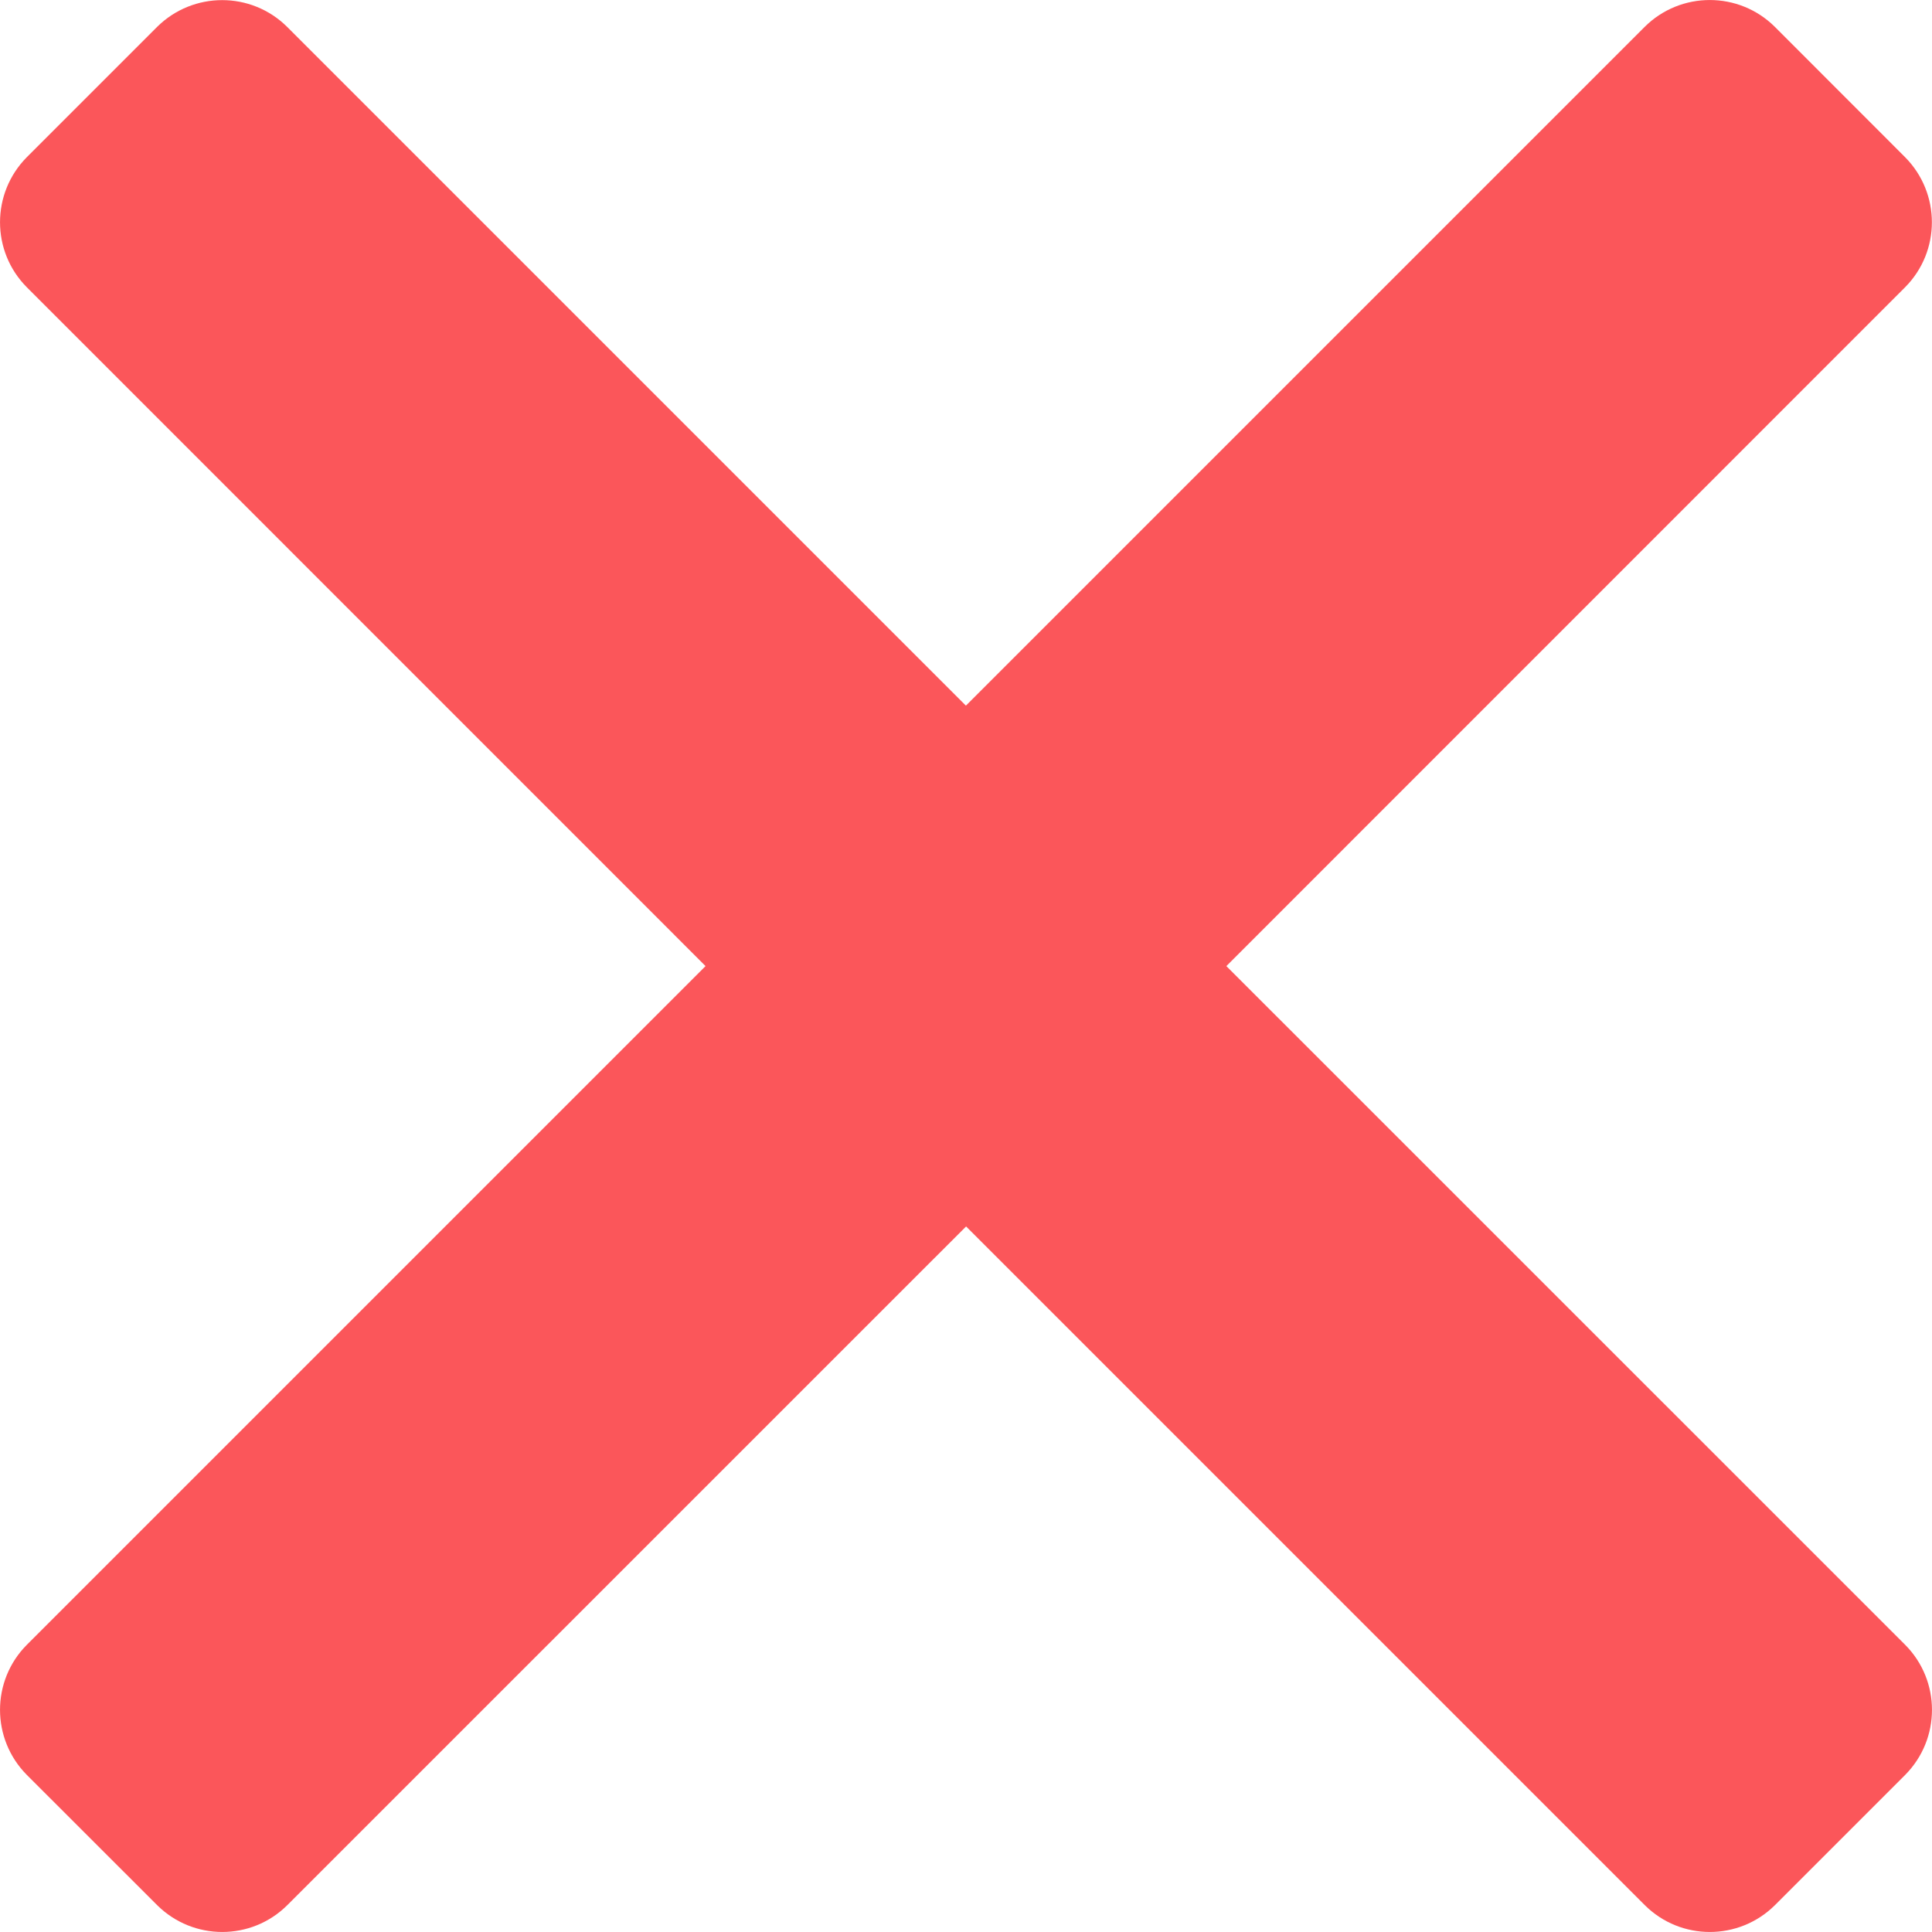
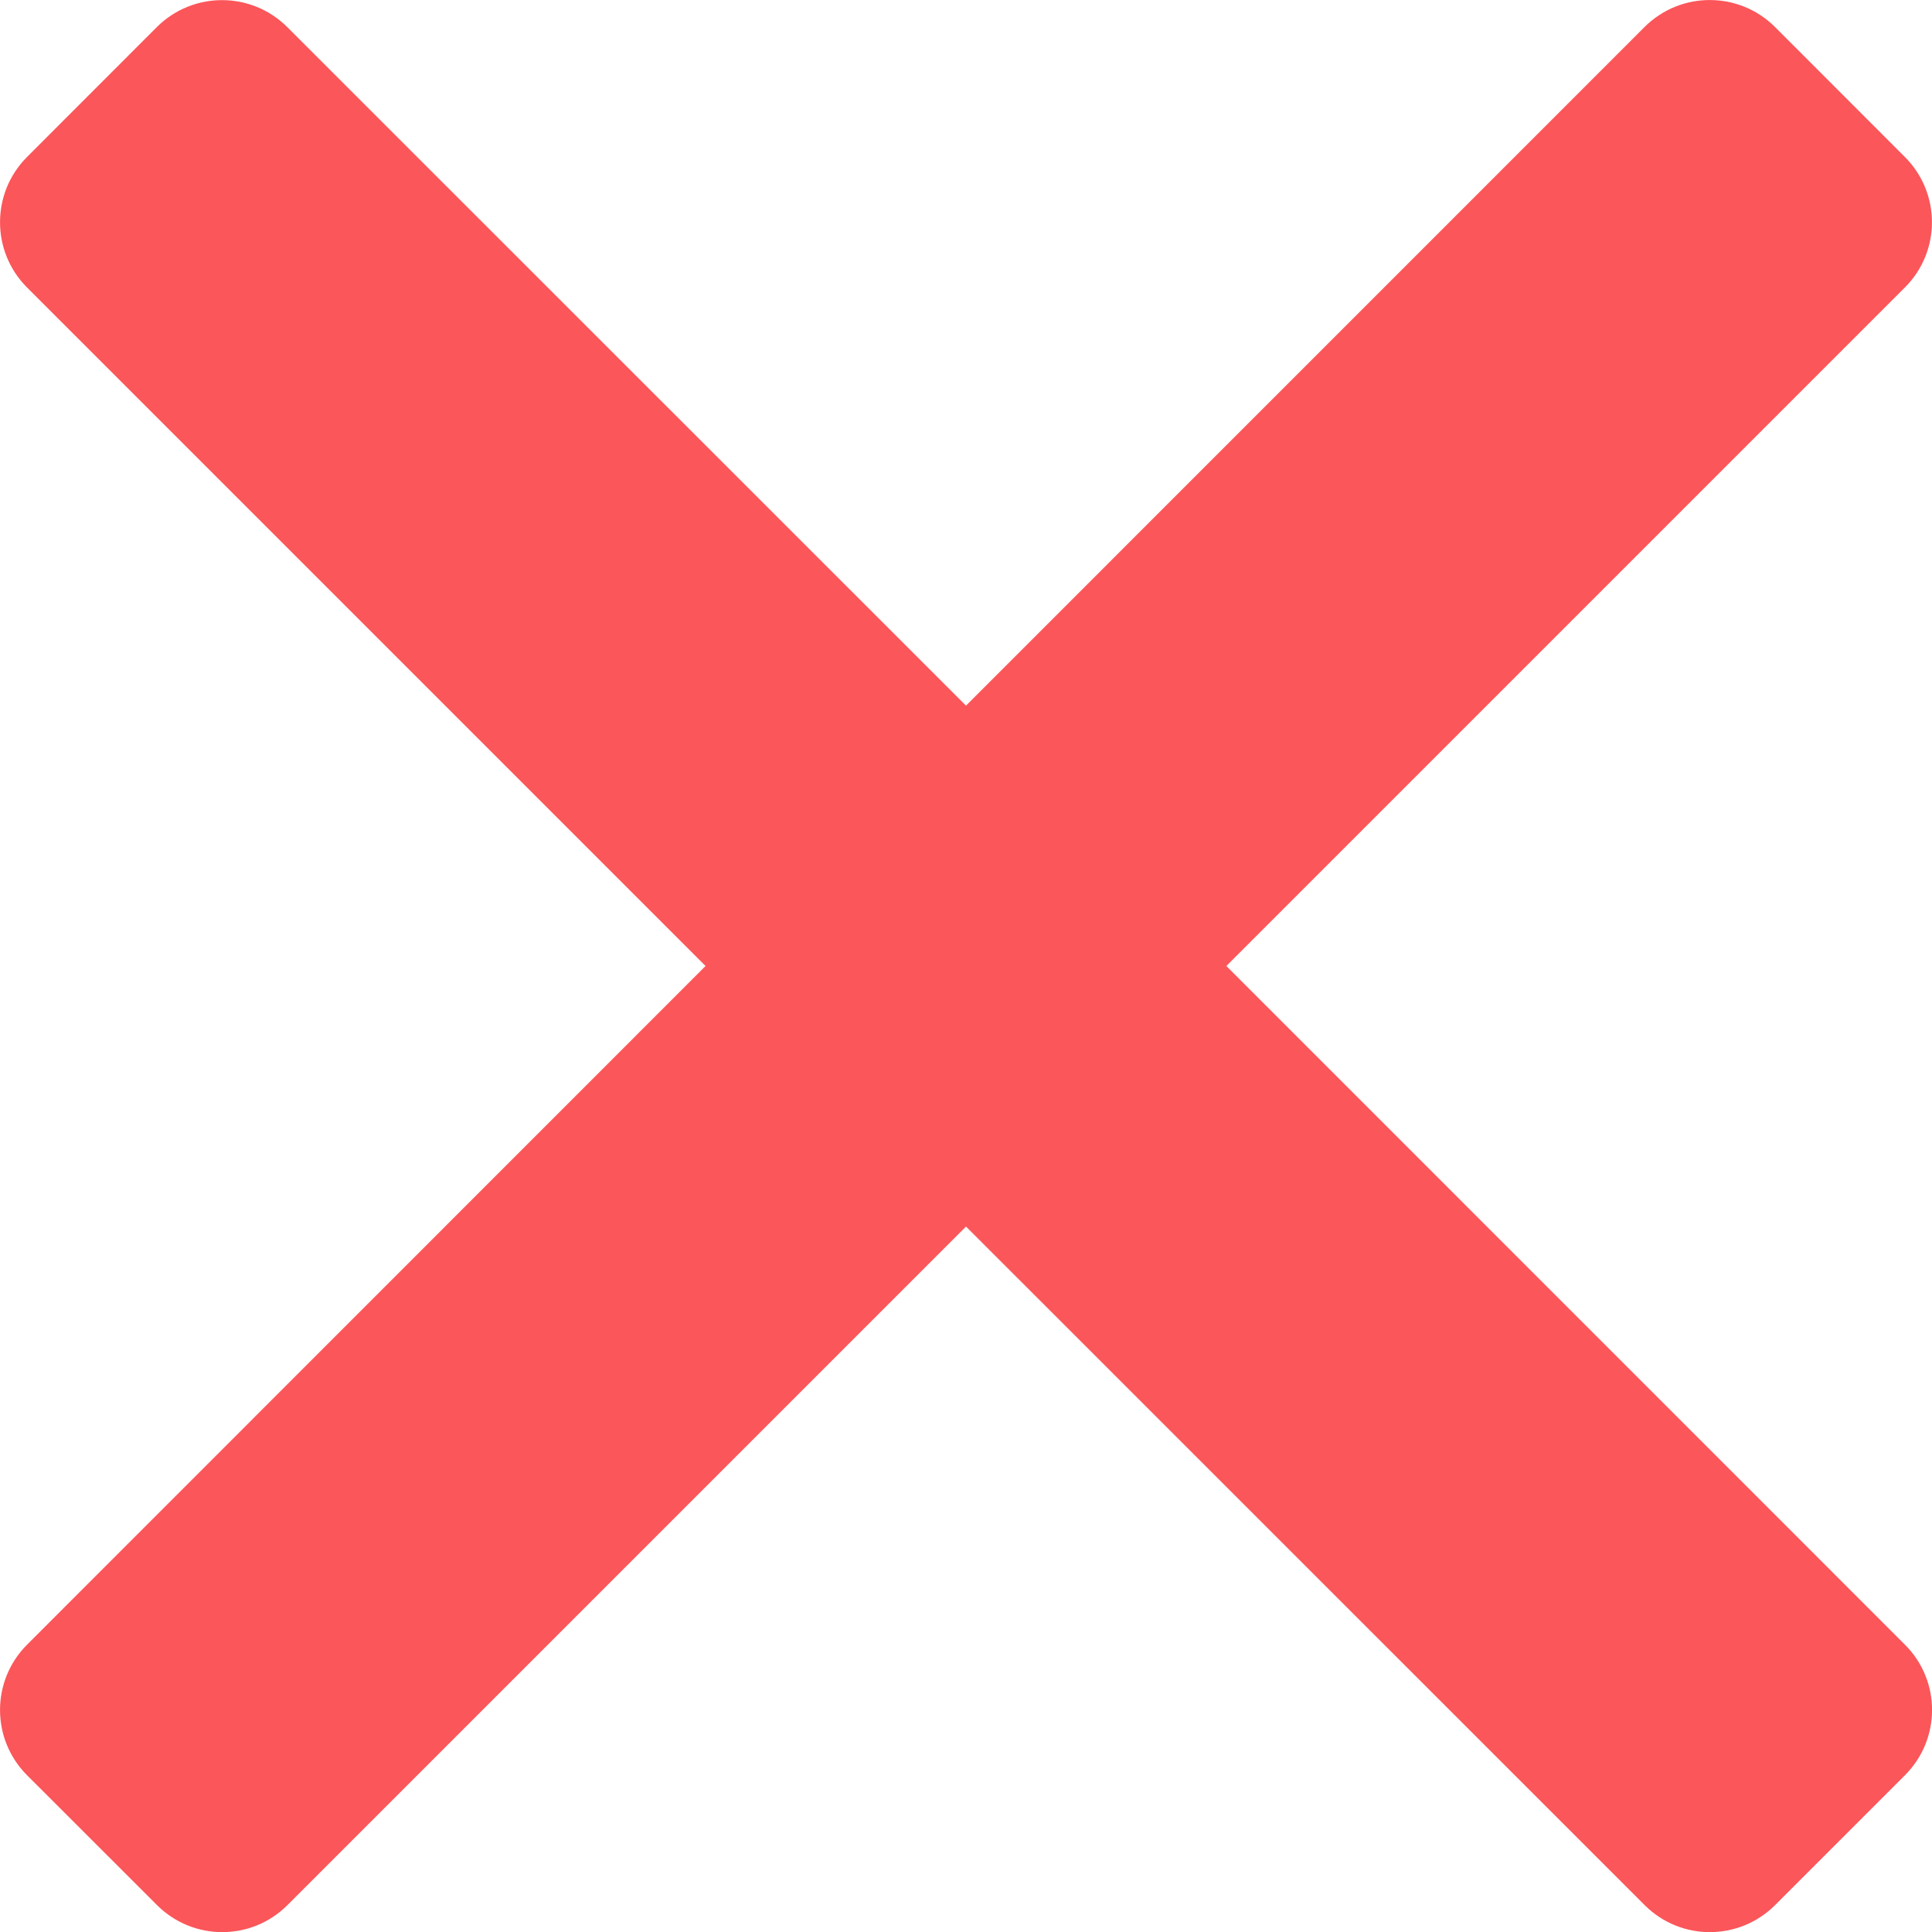
- <svg xmlns="http://www.w3.org/2000/svg" width="21" height="21" viewBox="0 0 21 21" fill="none">
-   <path d="M13.33 10.501L20.707 3.123C21.096 2.732 21.096 2.1 20.707 1.708L19.292 0.292C18.901 -0.097 18.268 -0.097 17.877 0.292L10.499 7.67L3.122 0.293C2.731 -0.096 2.099 -0.096 1.707 0.293L0.292 1.708C-0.097 2.1 -0.097 2.732 0.292 3.123L7.669 10.501L0.292 17.878C-0.097 18.269 -0.097 18.901 0.292 19.293L1.708 20.708C2.1 21.097 2.732 21.097 3.123 20.708L10.501 13.331L17.878 20.708C18.269 21.097 18.901 21.097 19.293 20.708L20.708 19.293C21.097 18.901 21.097 18.269 20.708 17.878L13.33 10.501Z" fill="#FB565A" />
+ <svg xmlns="http://www.w3.org/2000/svg" width="21" height="21" fill="none">
+   <path d="M13.33 10.5l7.377-7.377c.39-.391.39-1.023 0-1.415L19.292.292a1.004 1.004 0 00-1.415 0L10.5 7.67 3.121.293a1.004 1.004 0 00-1.415 0L.292 1.708a1.004 1.004 0 000 1.415L7.669 10.5.292 17.879a1.004 1.004 0 000 1.415l1.416 1.415c.392.39 1.024.39 1.415 0l7.377-7.377 7.378 7.377c.391.39 1.023.39 1.415 0l1.415-1.415c.39-.392.39-1.024 0-1.415L13.33 10.5z" fill="#FB565A" />
</svg>
